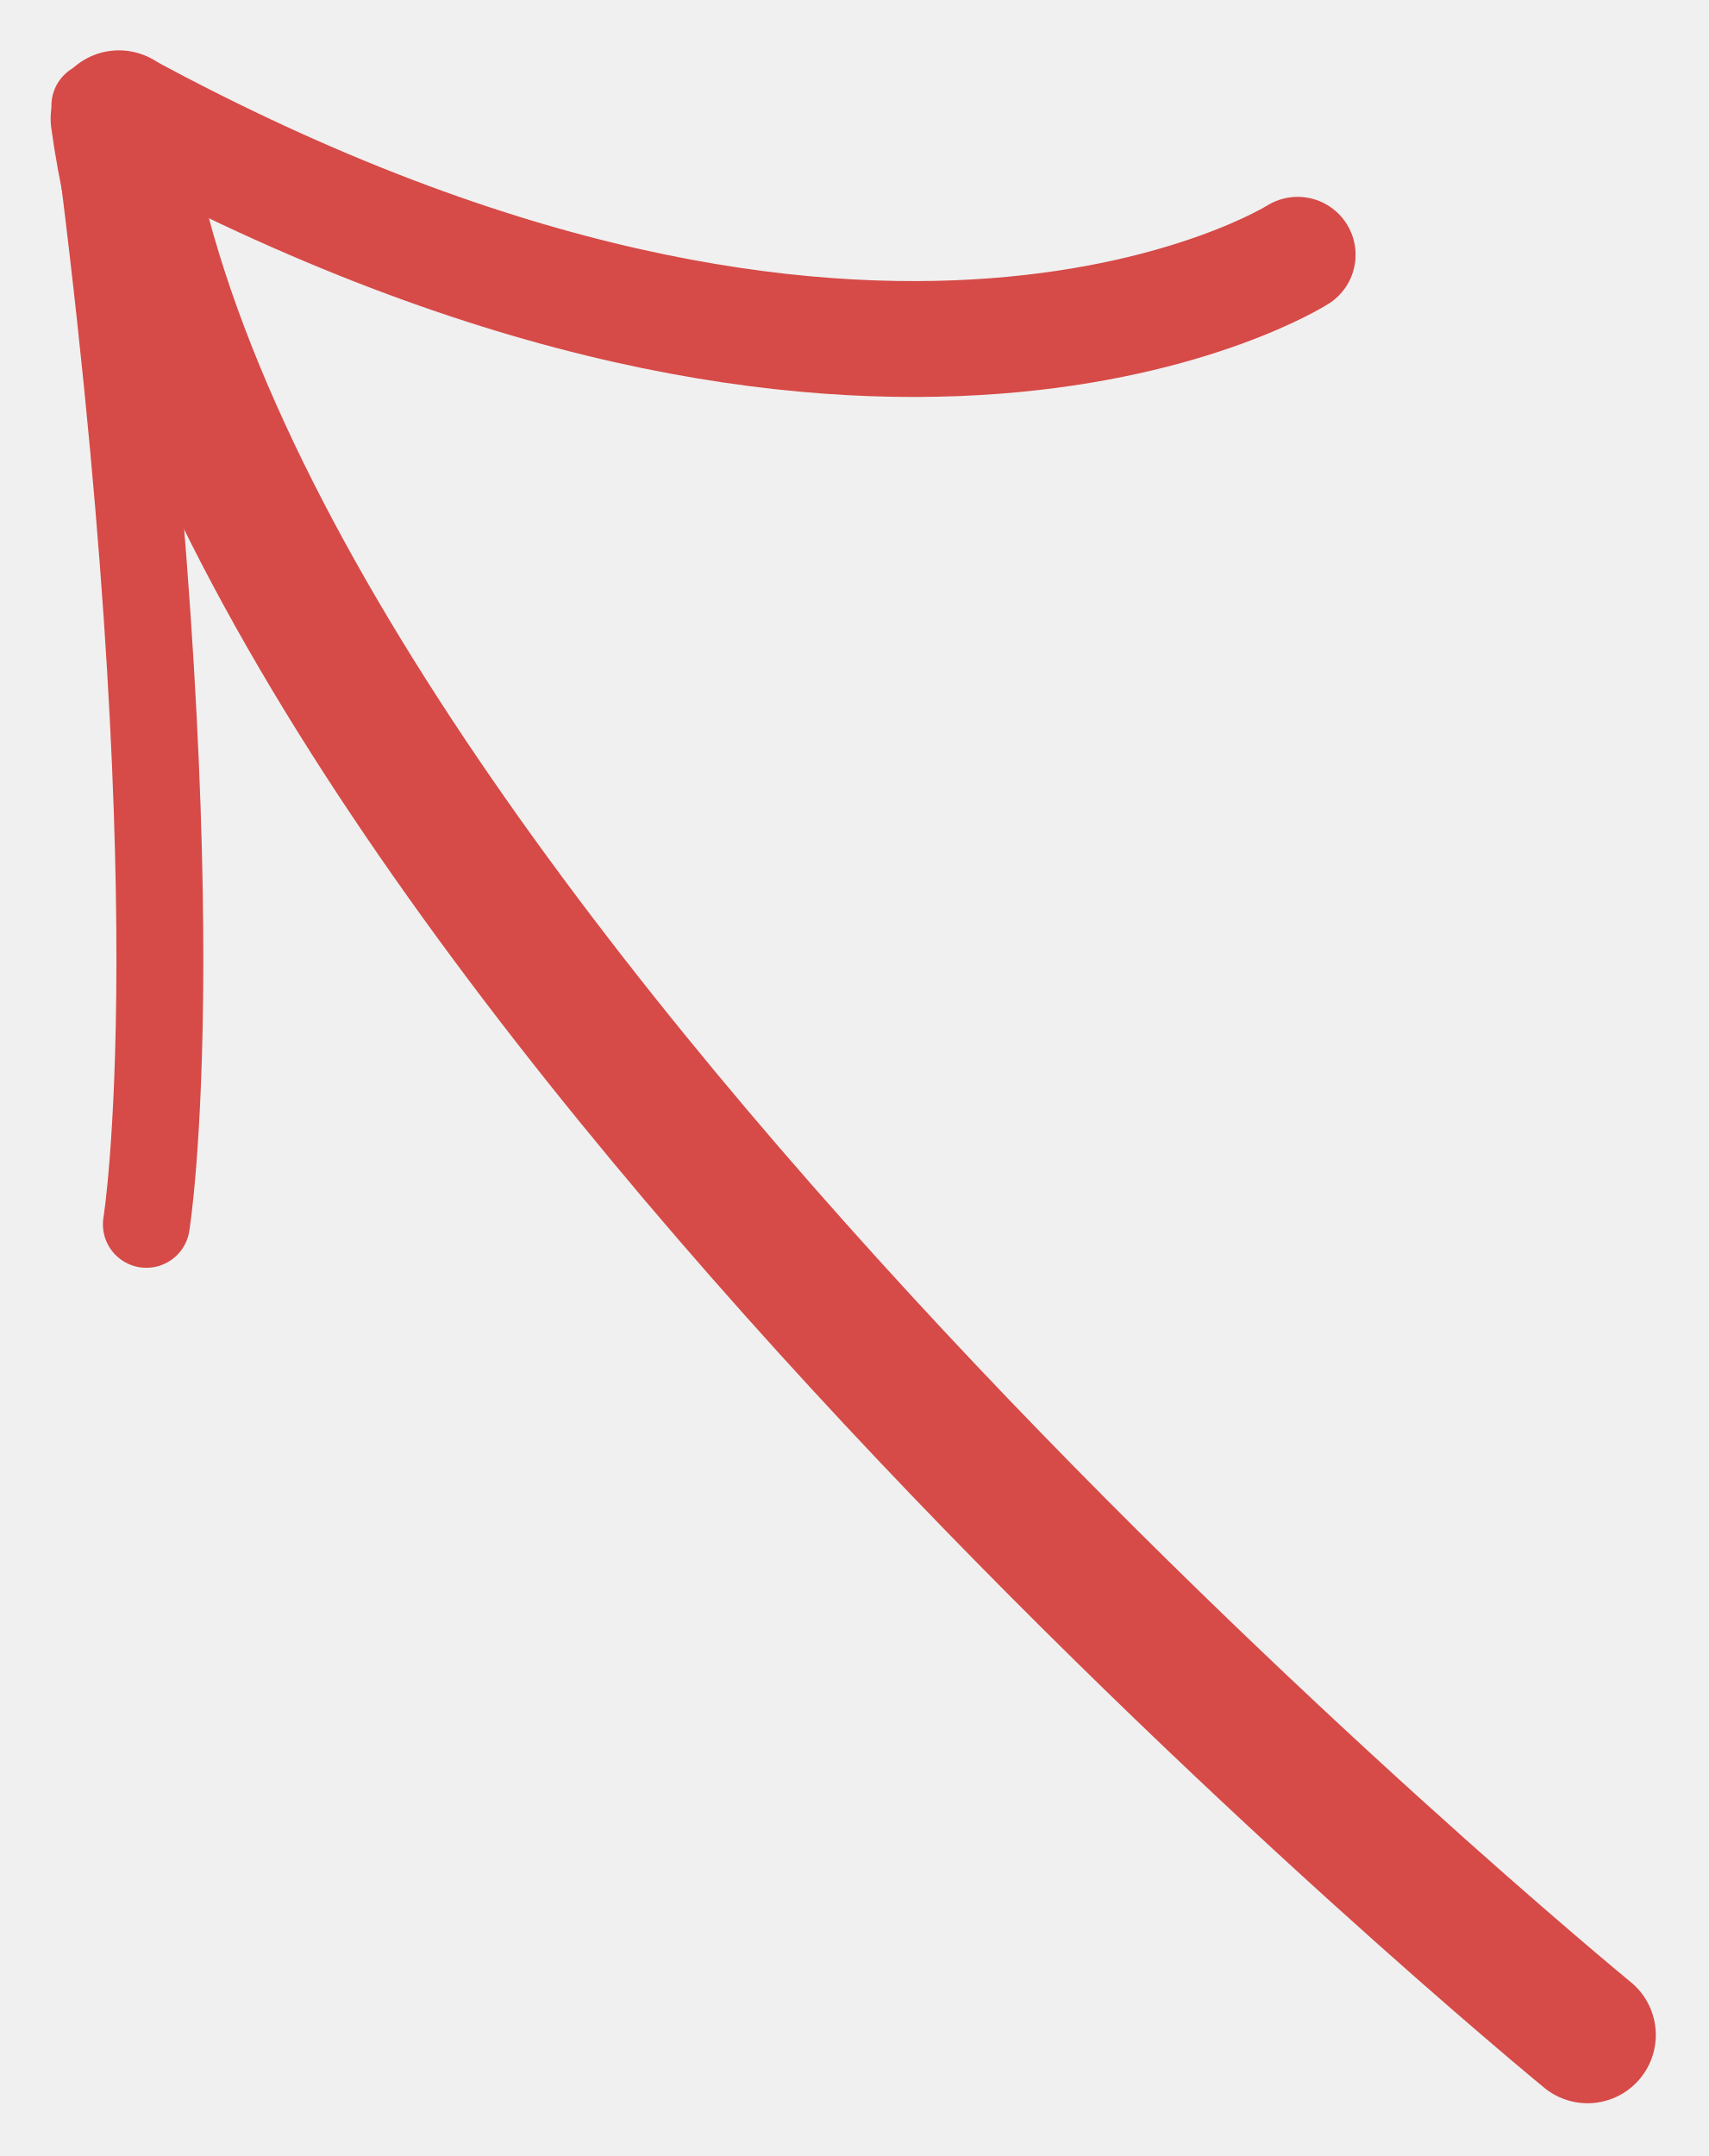
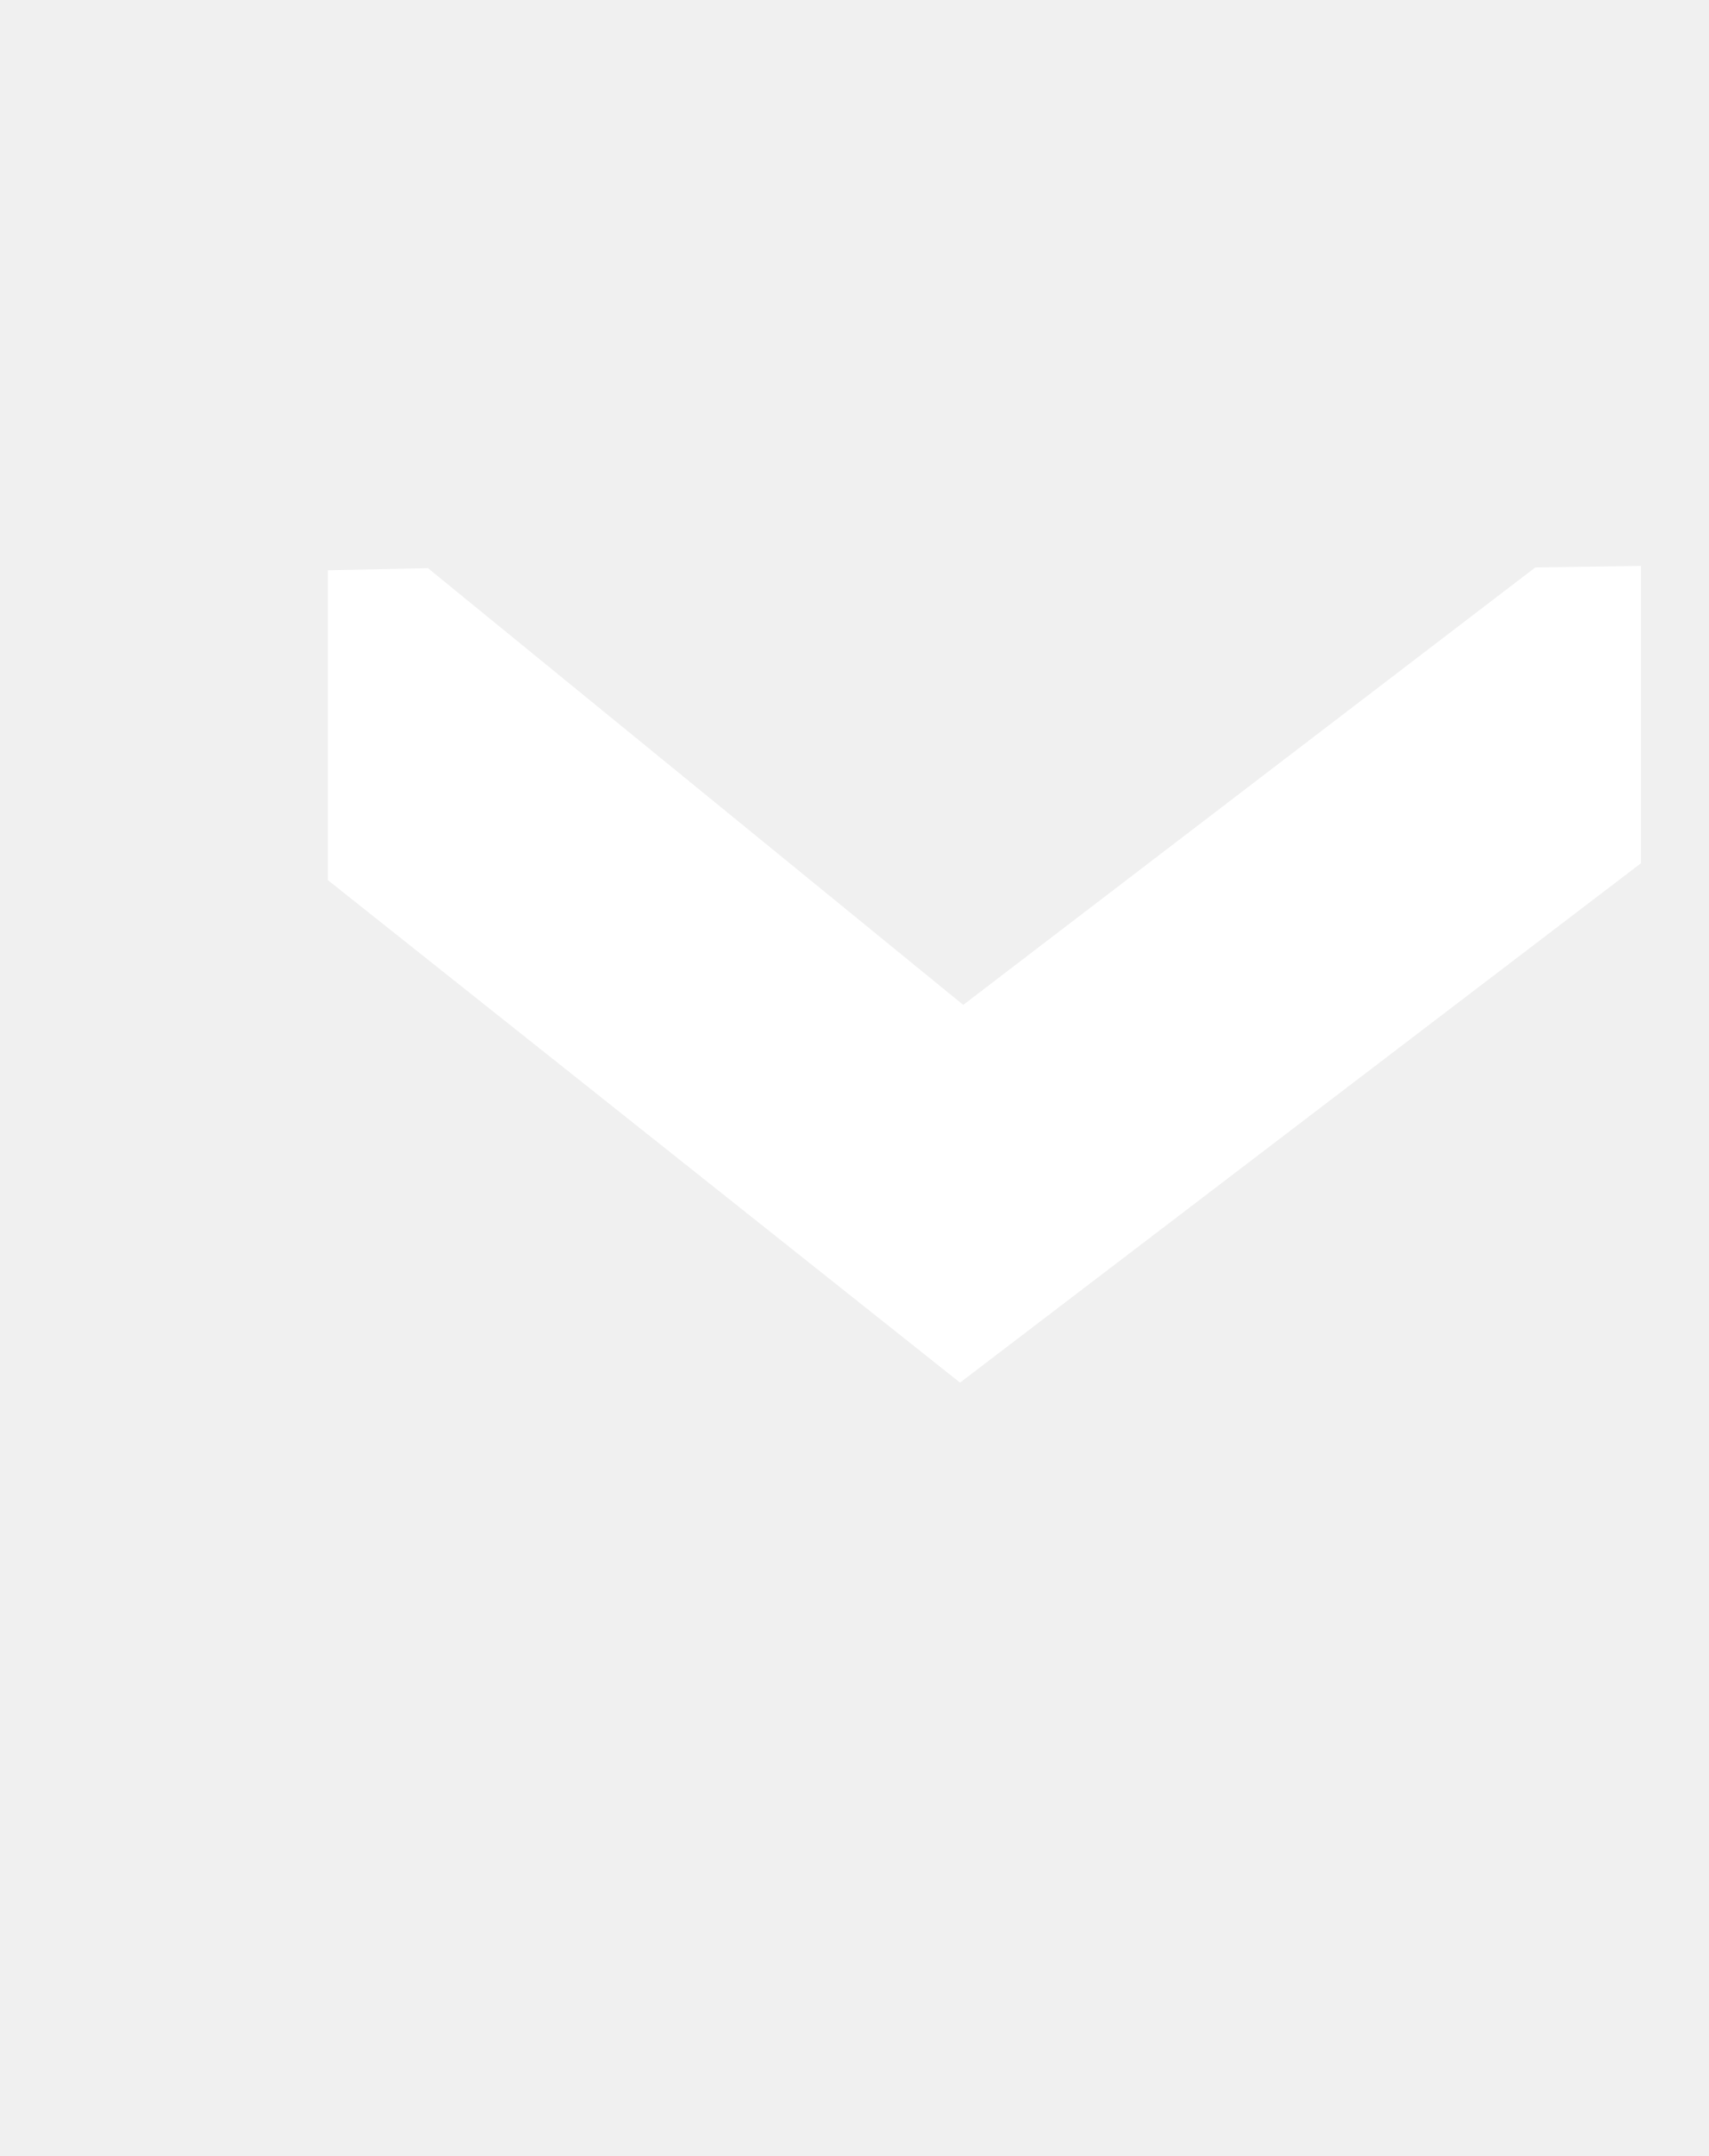
- <svg xmlns="http://www.w3.org/2000/svg" width="100%" height="100%" viewBox="0 0 413 521" version="1.1" xml:space="preserve" style="fill-rule:evenodd;clip-rule:evenodd;stroke-linecap:round;stroke-linejoin:round;stroke-miterlimit:1.414;">
-   <g id="Fleche">
-     <path d="M28.739,28.668c26.513,193.981 354.954,463.081 354.954,463.081" style="fill:none;stroke-width:33px;stroke:#d64a47;" />
-     <path d="M30.051,26.615c182.733,98.956 283.577,34.957 283.577,34.957" style="fill:none;stroke-width:28px;stroke:#d64a47;" />
-     <path d="M22.926,25.524c25.304,191.84 12.448,270.337 12.448,270.337" style="fill:none;stroke-width:21px;stroke:#d64a47;" />
-   </g>
+ <svg xmlns="http://www.w3.org/2000/svg" width="100%" height="100%" viewBox="0 0 413 521" version="1.1" xml:space="preserve" style="fill-rule:evenodd;clip-rule:evenodd;stroke-linejoin:round;stroke-miterlimit:1.414;">
+   <path d="M79.238,137.811l-0.004,74.867l152.792,121.436l164.593,-125.524l0,-71.834l-25.553,0.367l-138.261,105.71l-129.373,-105.537l-24.194,0.515Z" style="fill:#fff;" />
</svg>
